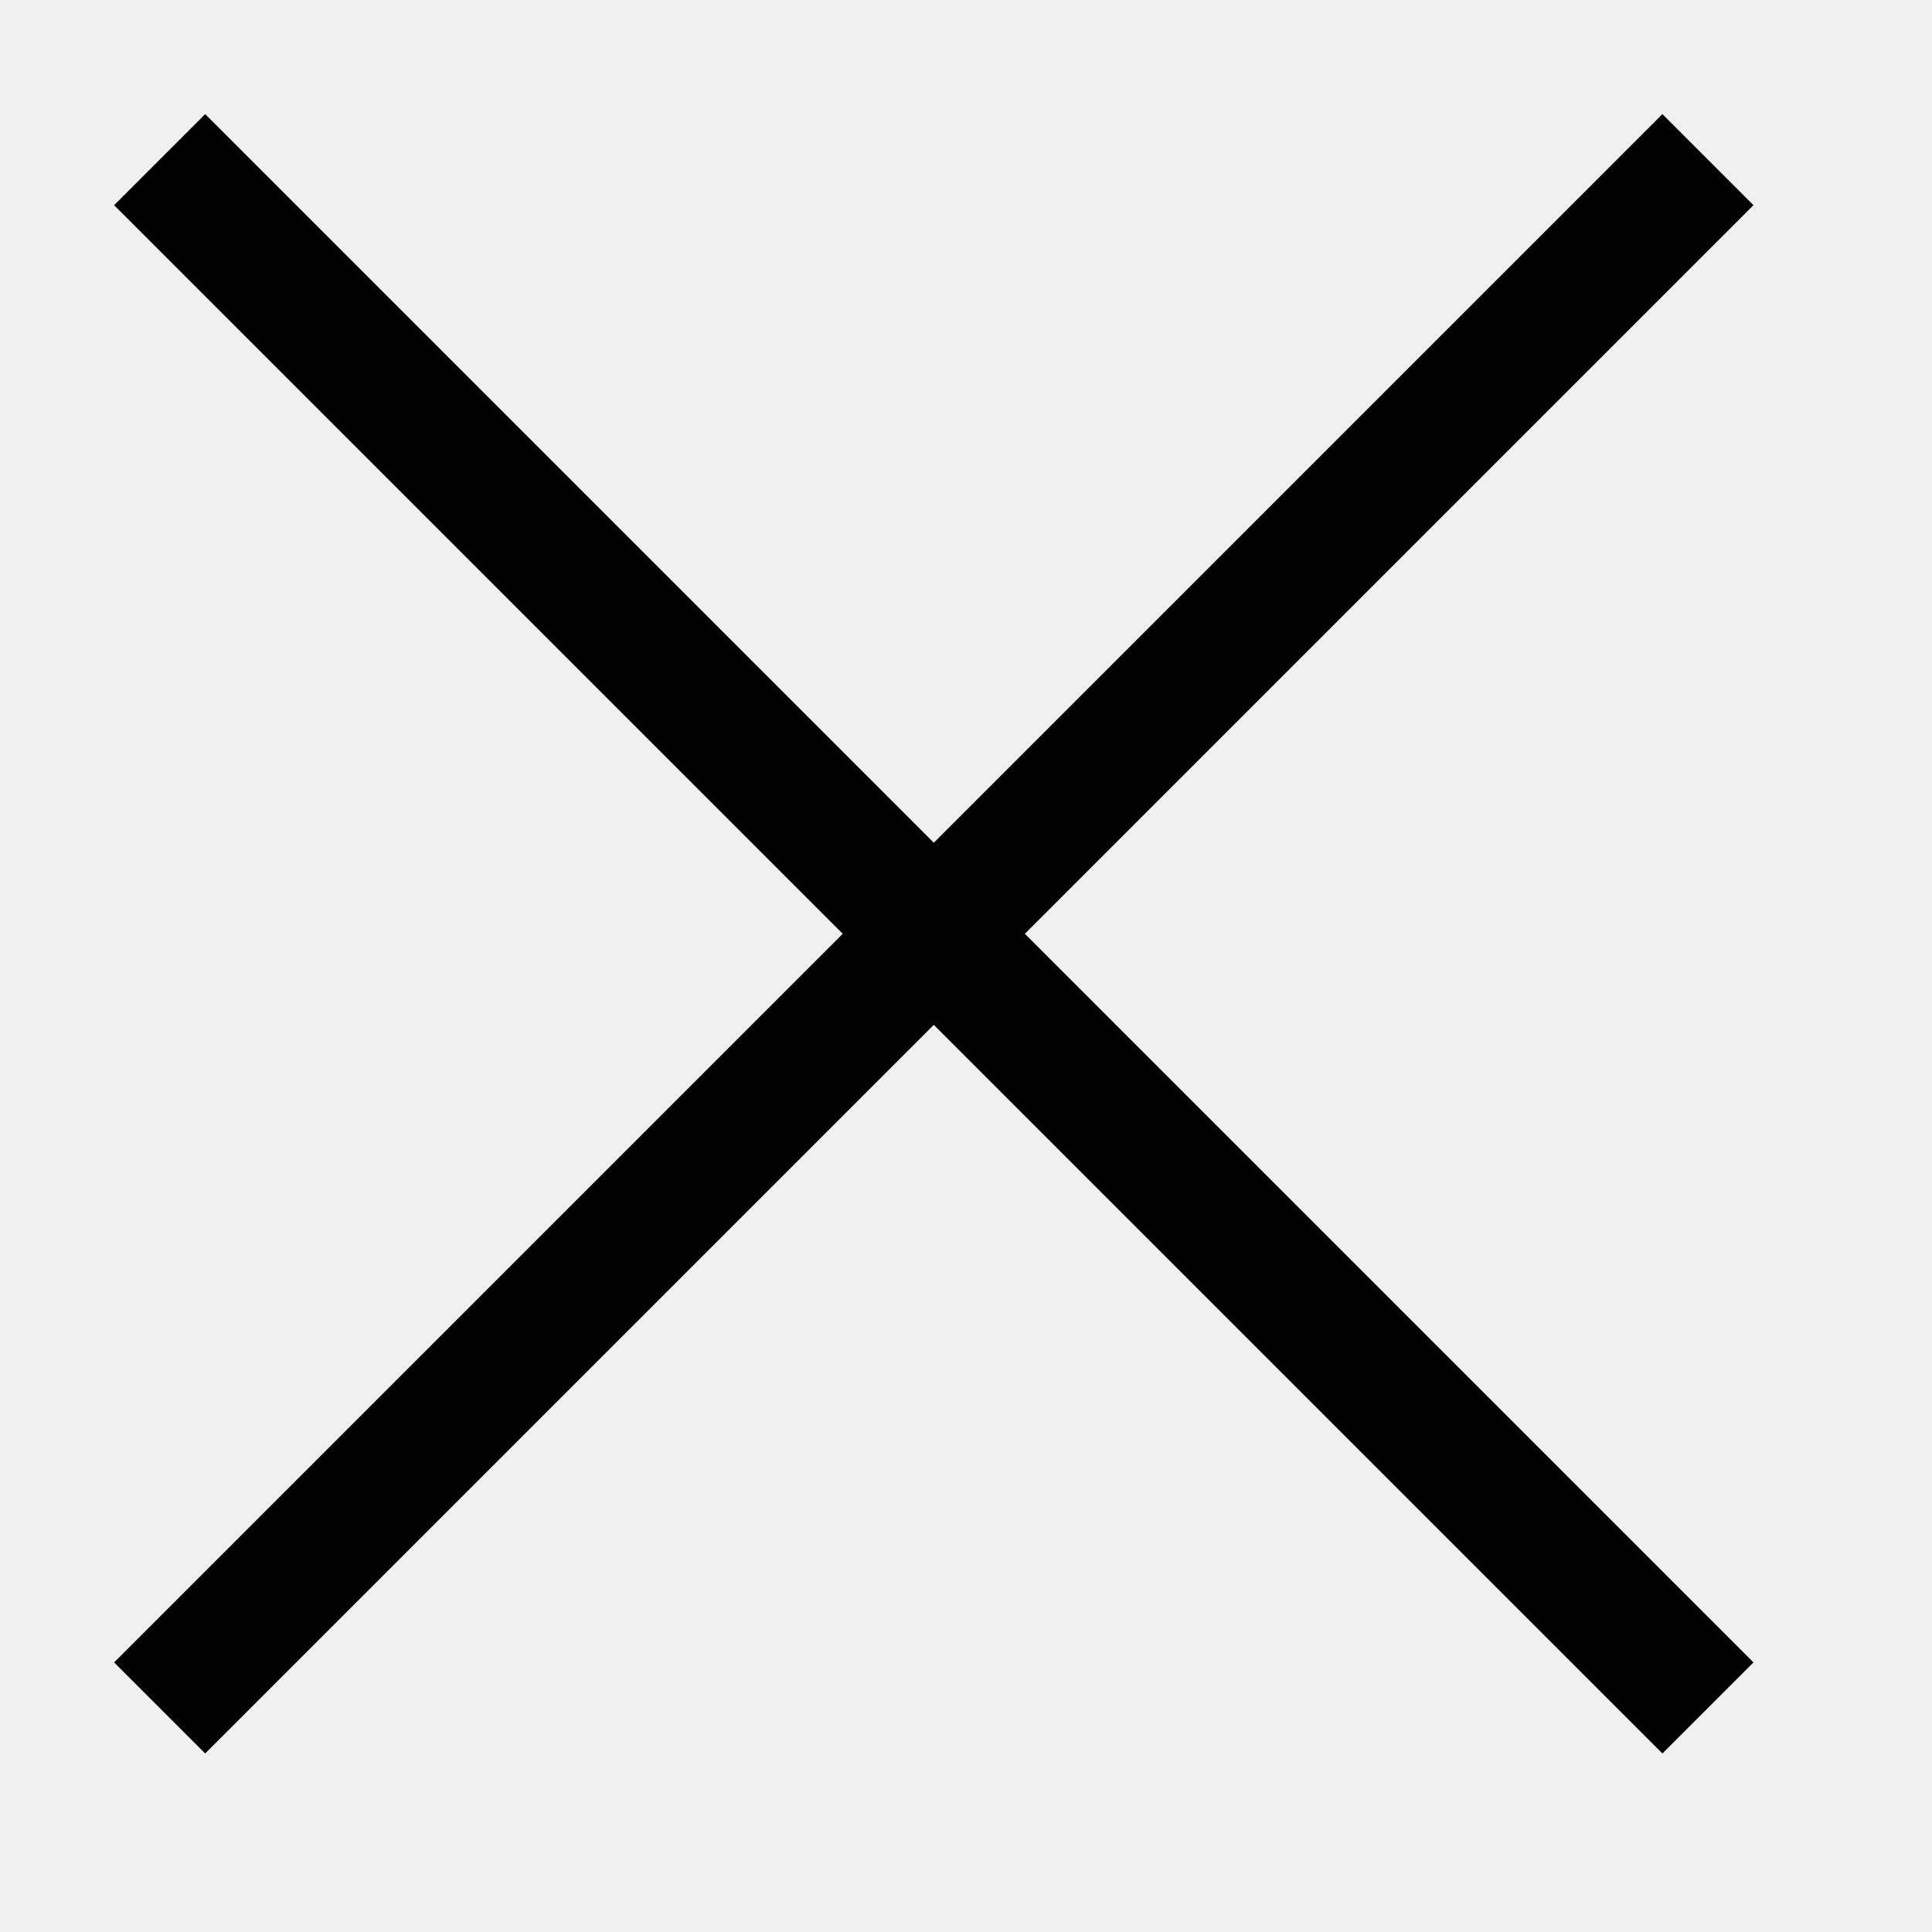
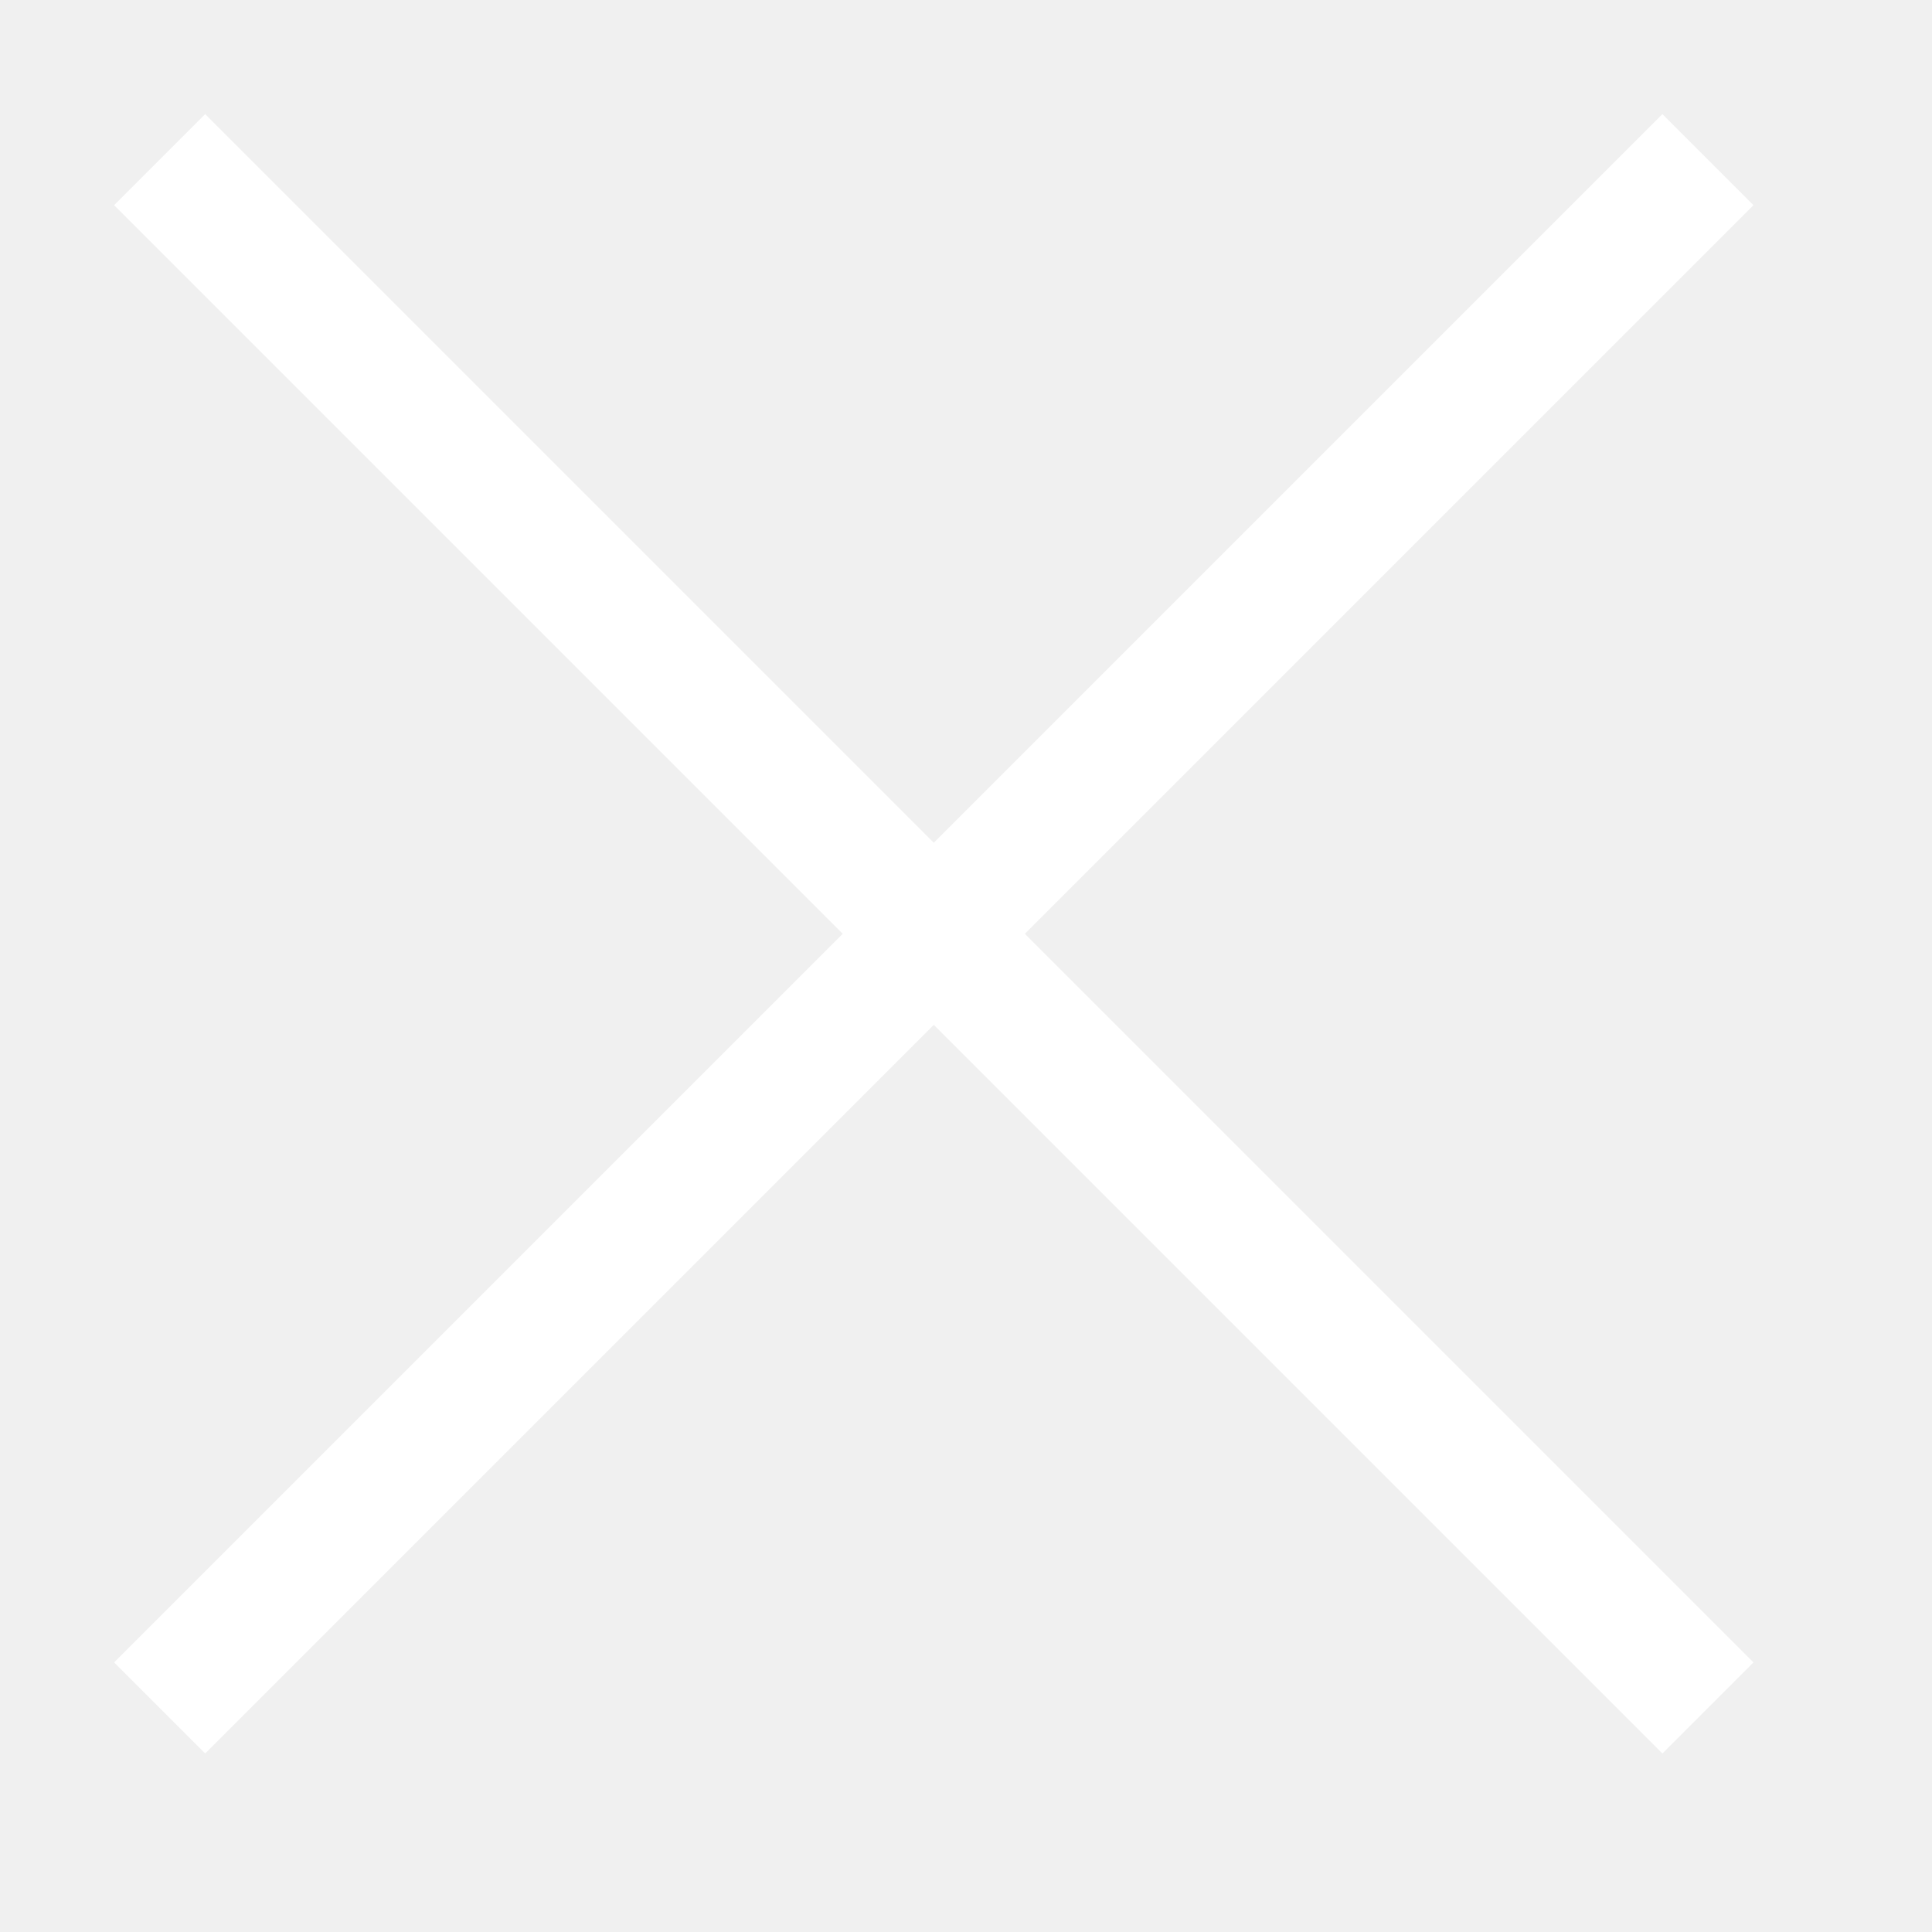
<svg xmlns="http://www.w3.org/2000/svg" id="icon-menu-close" viewBox="0 0 30 30" width="30" height="30">
-   <path fill-rule="evenodd" stroke-width="3" d="M27.228 3.186L15.914 14.5l11.314 11.314-1.414 1.414L14.5 15.914 3.186 27.228l-1.414-1.414L13.086 14.5 1.772 3.186l1.414-1.414L14.5 13.086 25.814 1.772l1.414 1.414z" />
+   <style>.a{fill:#ffffff;}</style>
+   <path class="a" fill-rule="evenodd" stroke-width="3" d="M27.228 3.186L15.914 14.5l11.314 11.314-1.414 1.414L14.5 15.914 3.186 27.228l-1.414-1.414L13.086 14.5 1.772 3.186l1.414-1.414L14.5 13.086 25.814 1.772l1.414 1.414z" />
</svg>
